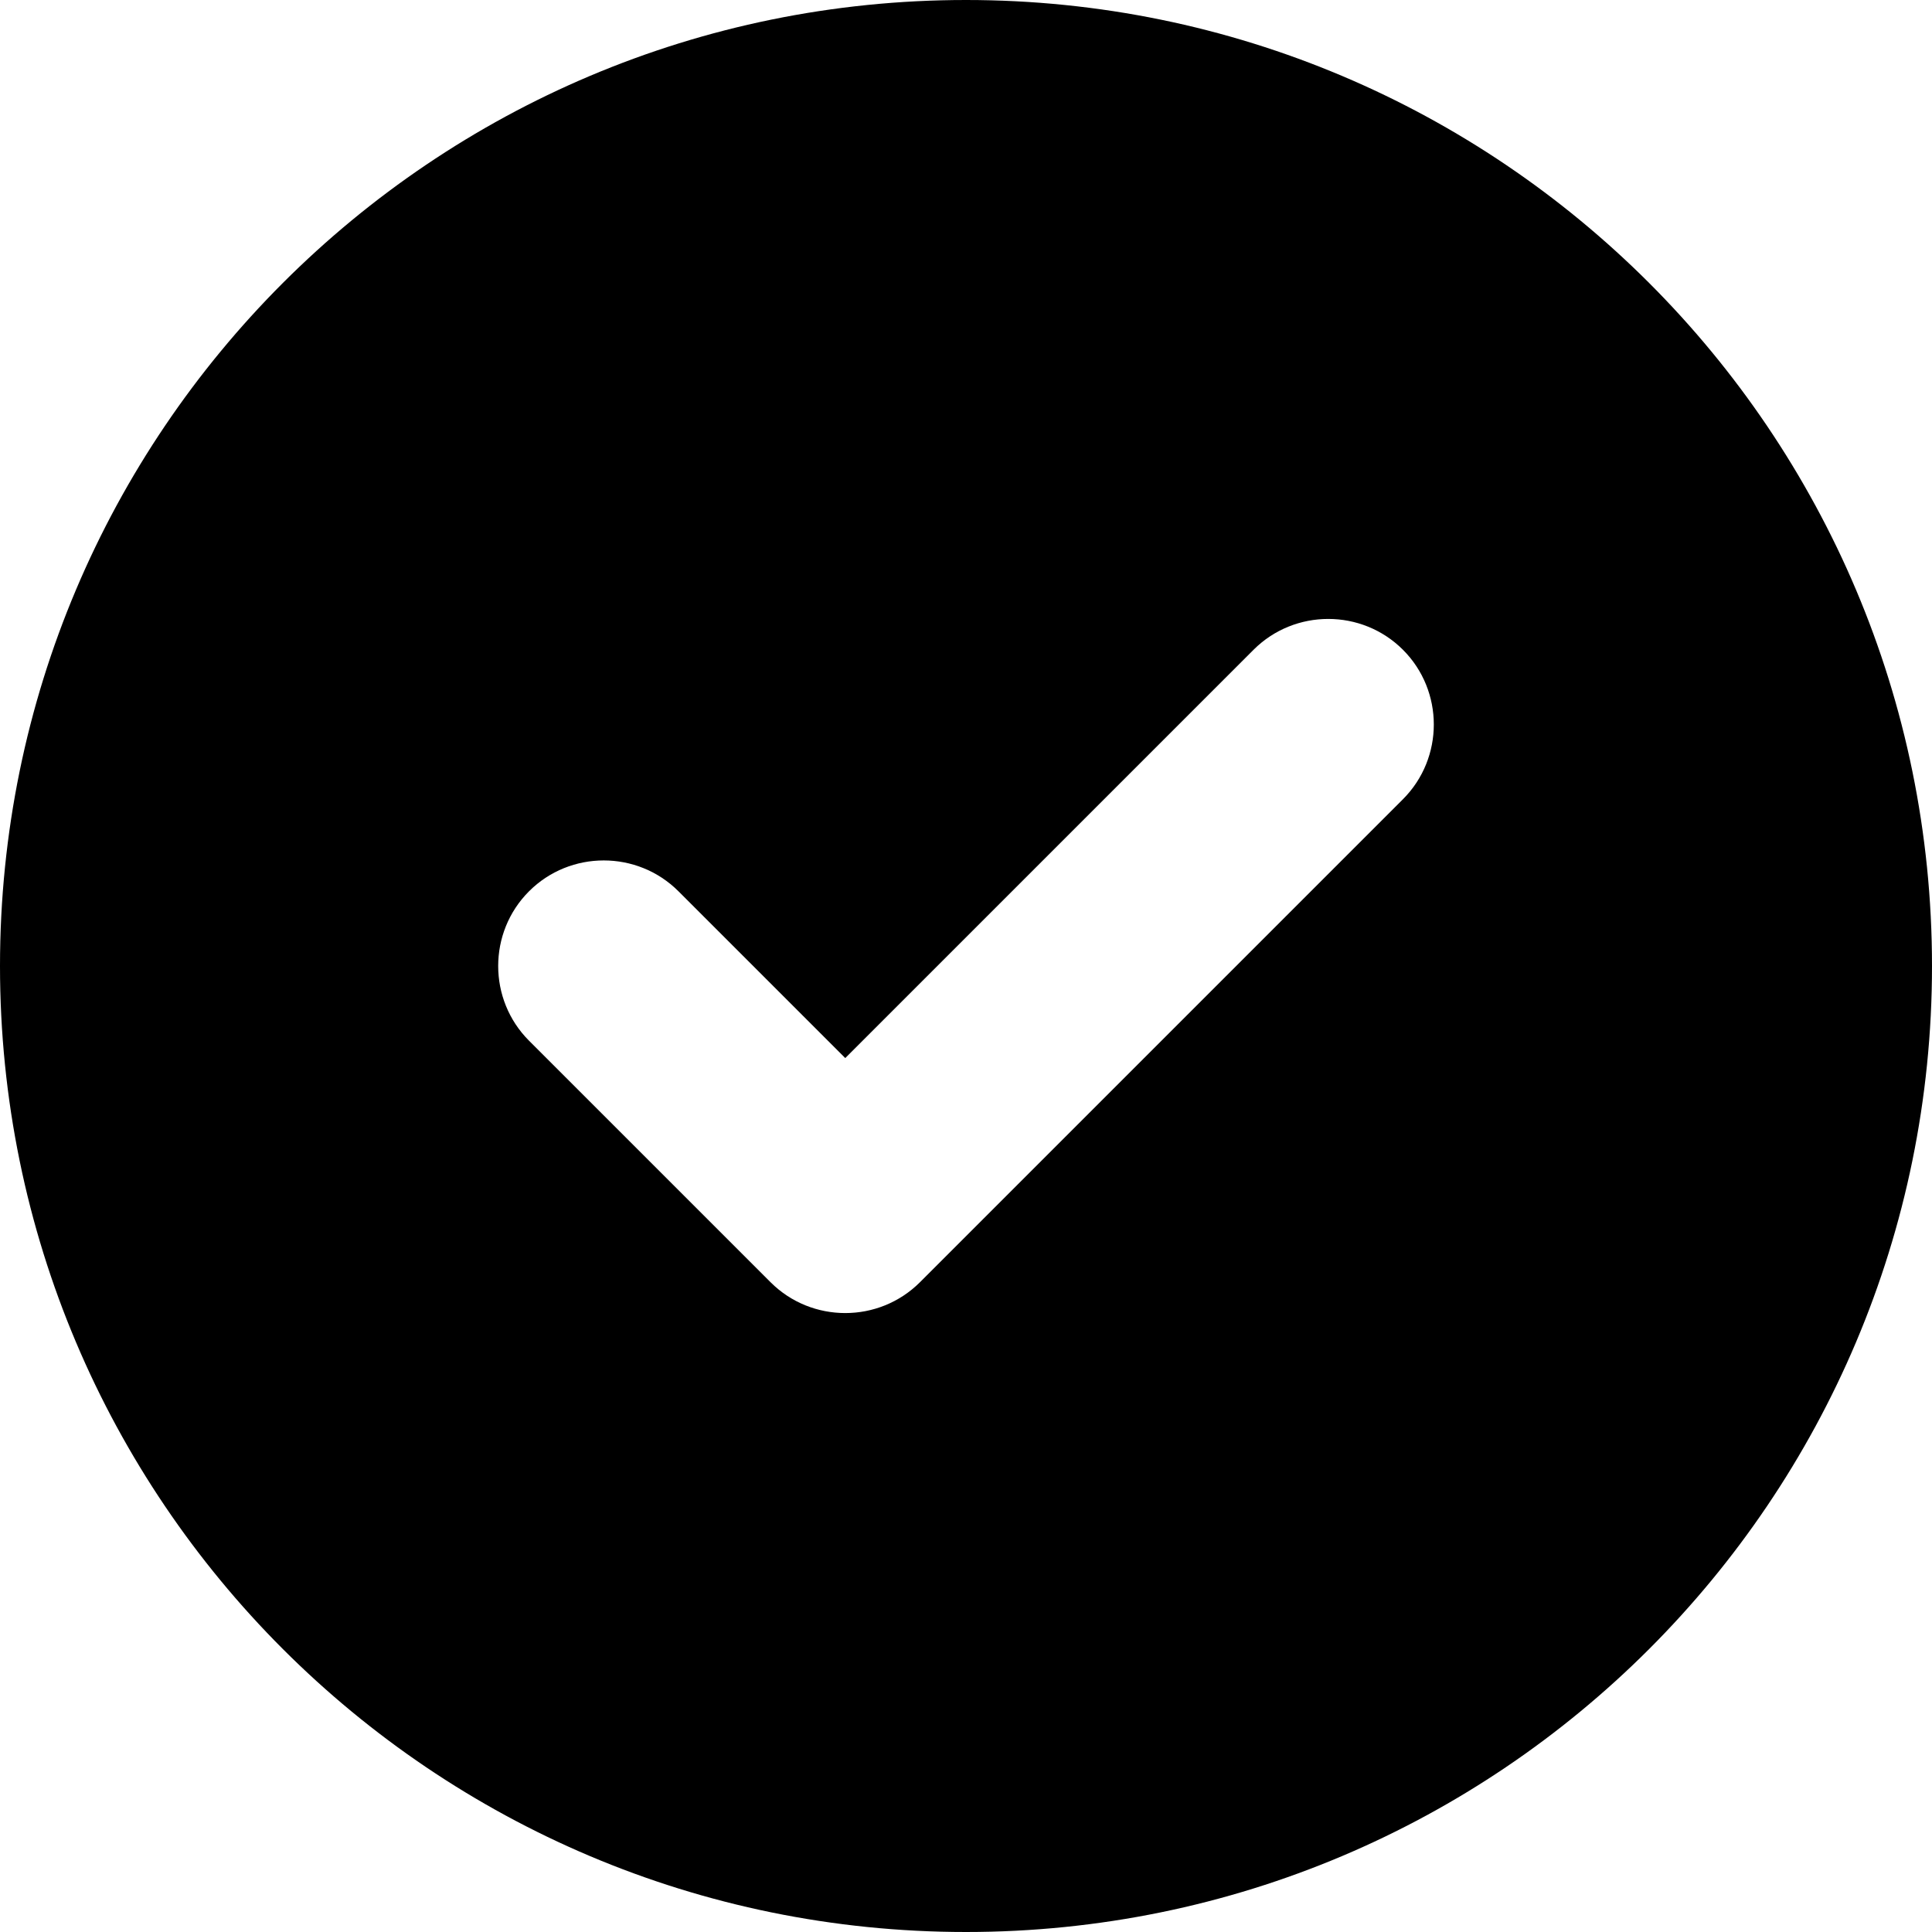
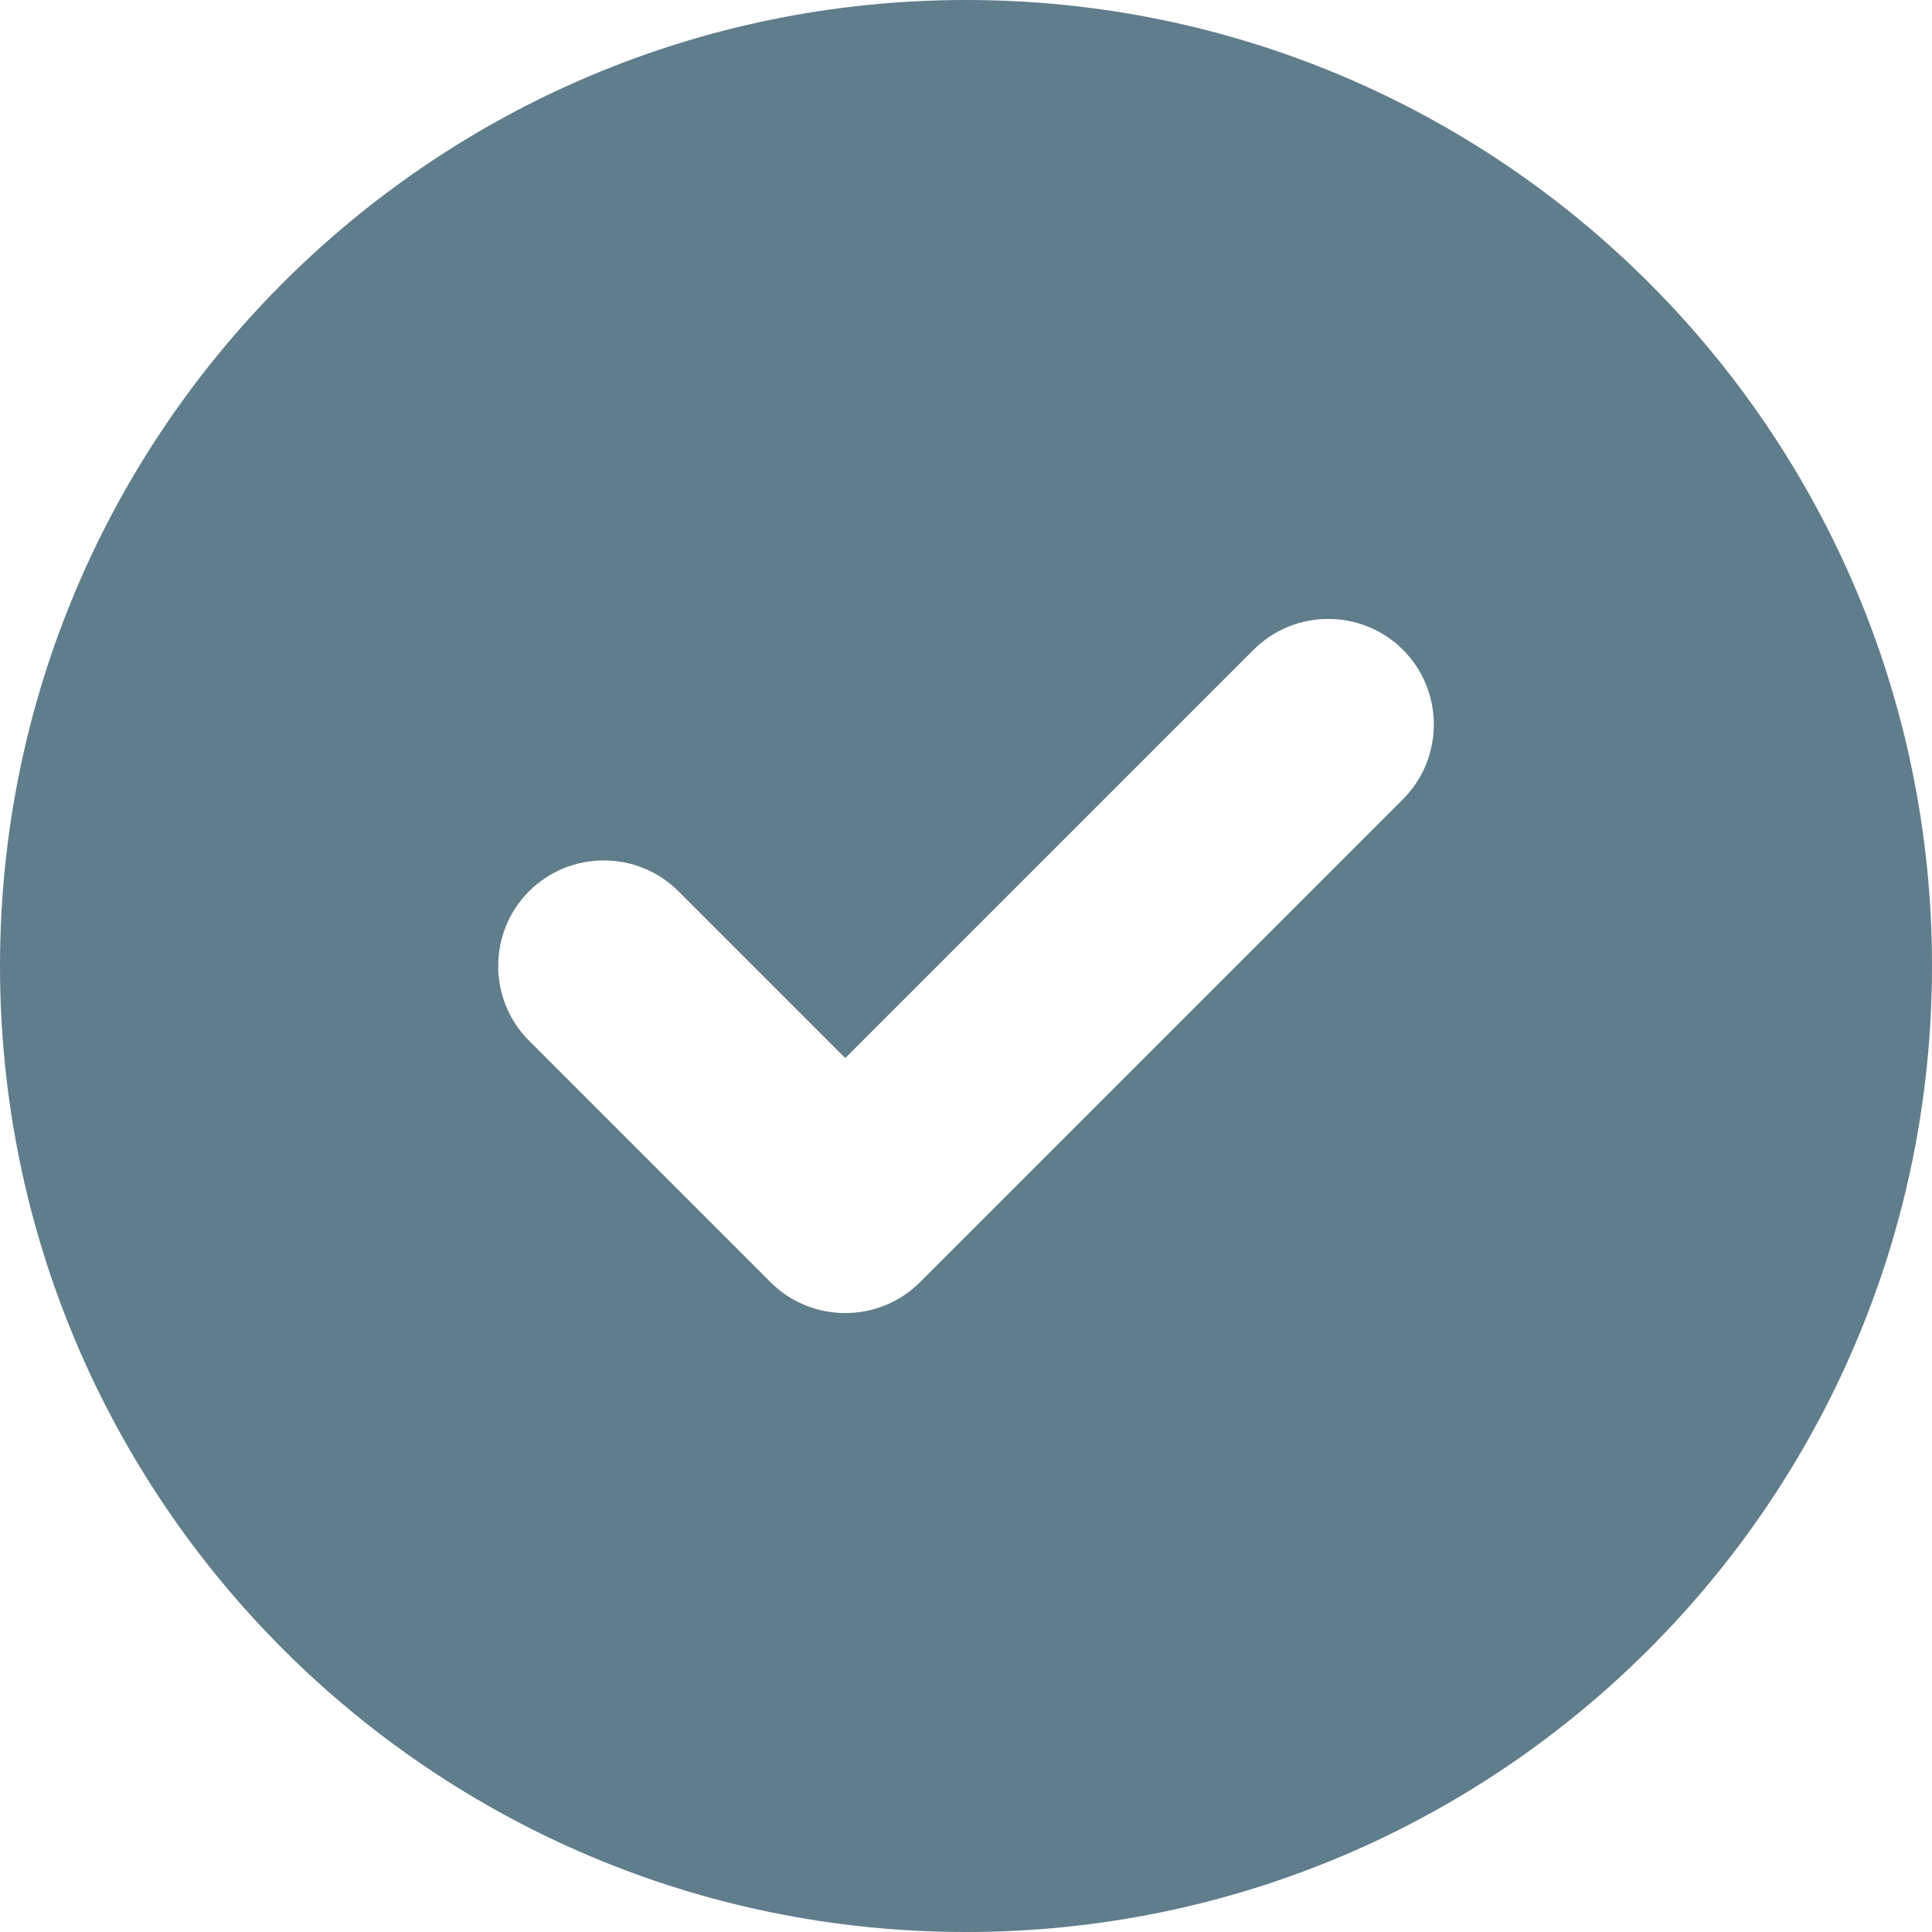
- <svg xmlns="http://www.w3.org/2000/svg" class="w-4 mr-2 inline-block inline-flex text-lime-500 shrink-0 relative" style="top: 5px;" viewBox="0 0 512 512">
+ <svg xmlns="http://www.w3.org/2000/svg" class="w-4 mr-2 inline-block inline-flex shrink-0 relative" style="top: 5px; color: #607d8b;" viewBox="0 0 512 512">
  <path fill="currentColor" d="M0 256C0 114.6 114.6 0 256 0C397.4 0 512 114.6 512 256C512 397.4 397.4 512 256 512C114.6 512 0 397.4 0 256zM371.8 211.8C382.7 200.9 382.7 183.1 371.8 172.2C360.9 161.3 343.1 161.3 332.2 172.2L224 280.4L179.8 236.2C168.9 225.3 151.1 225.3 140.2 236.2C129.3 247.1 129.3 264.9 140.2 275.8L204.2 339.8C215.1 350.7 232.9 350.7 243.8 339.8L371.8 211.8z" />
</svg>
